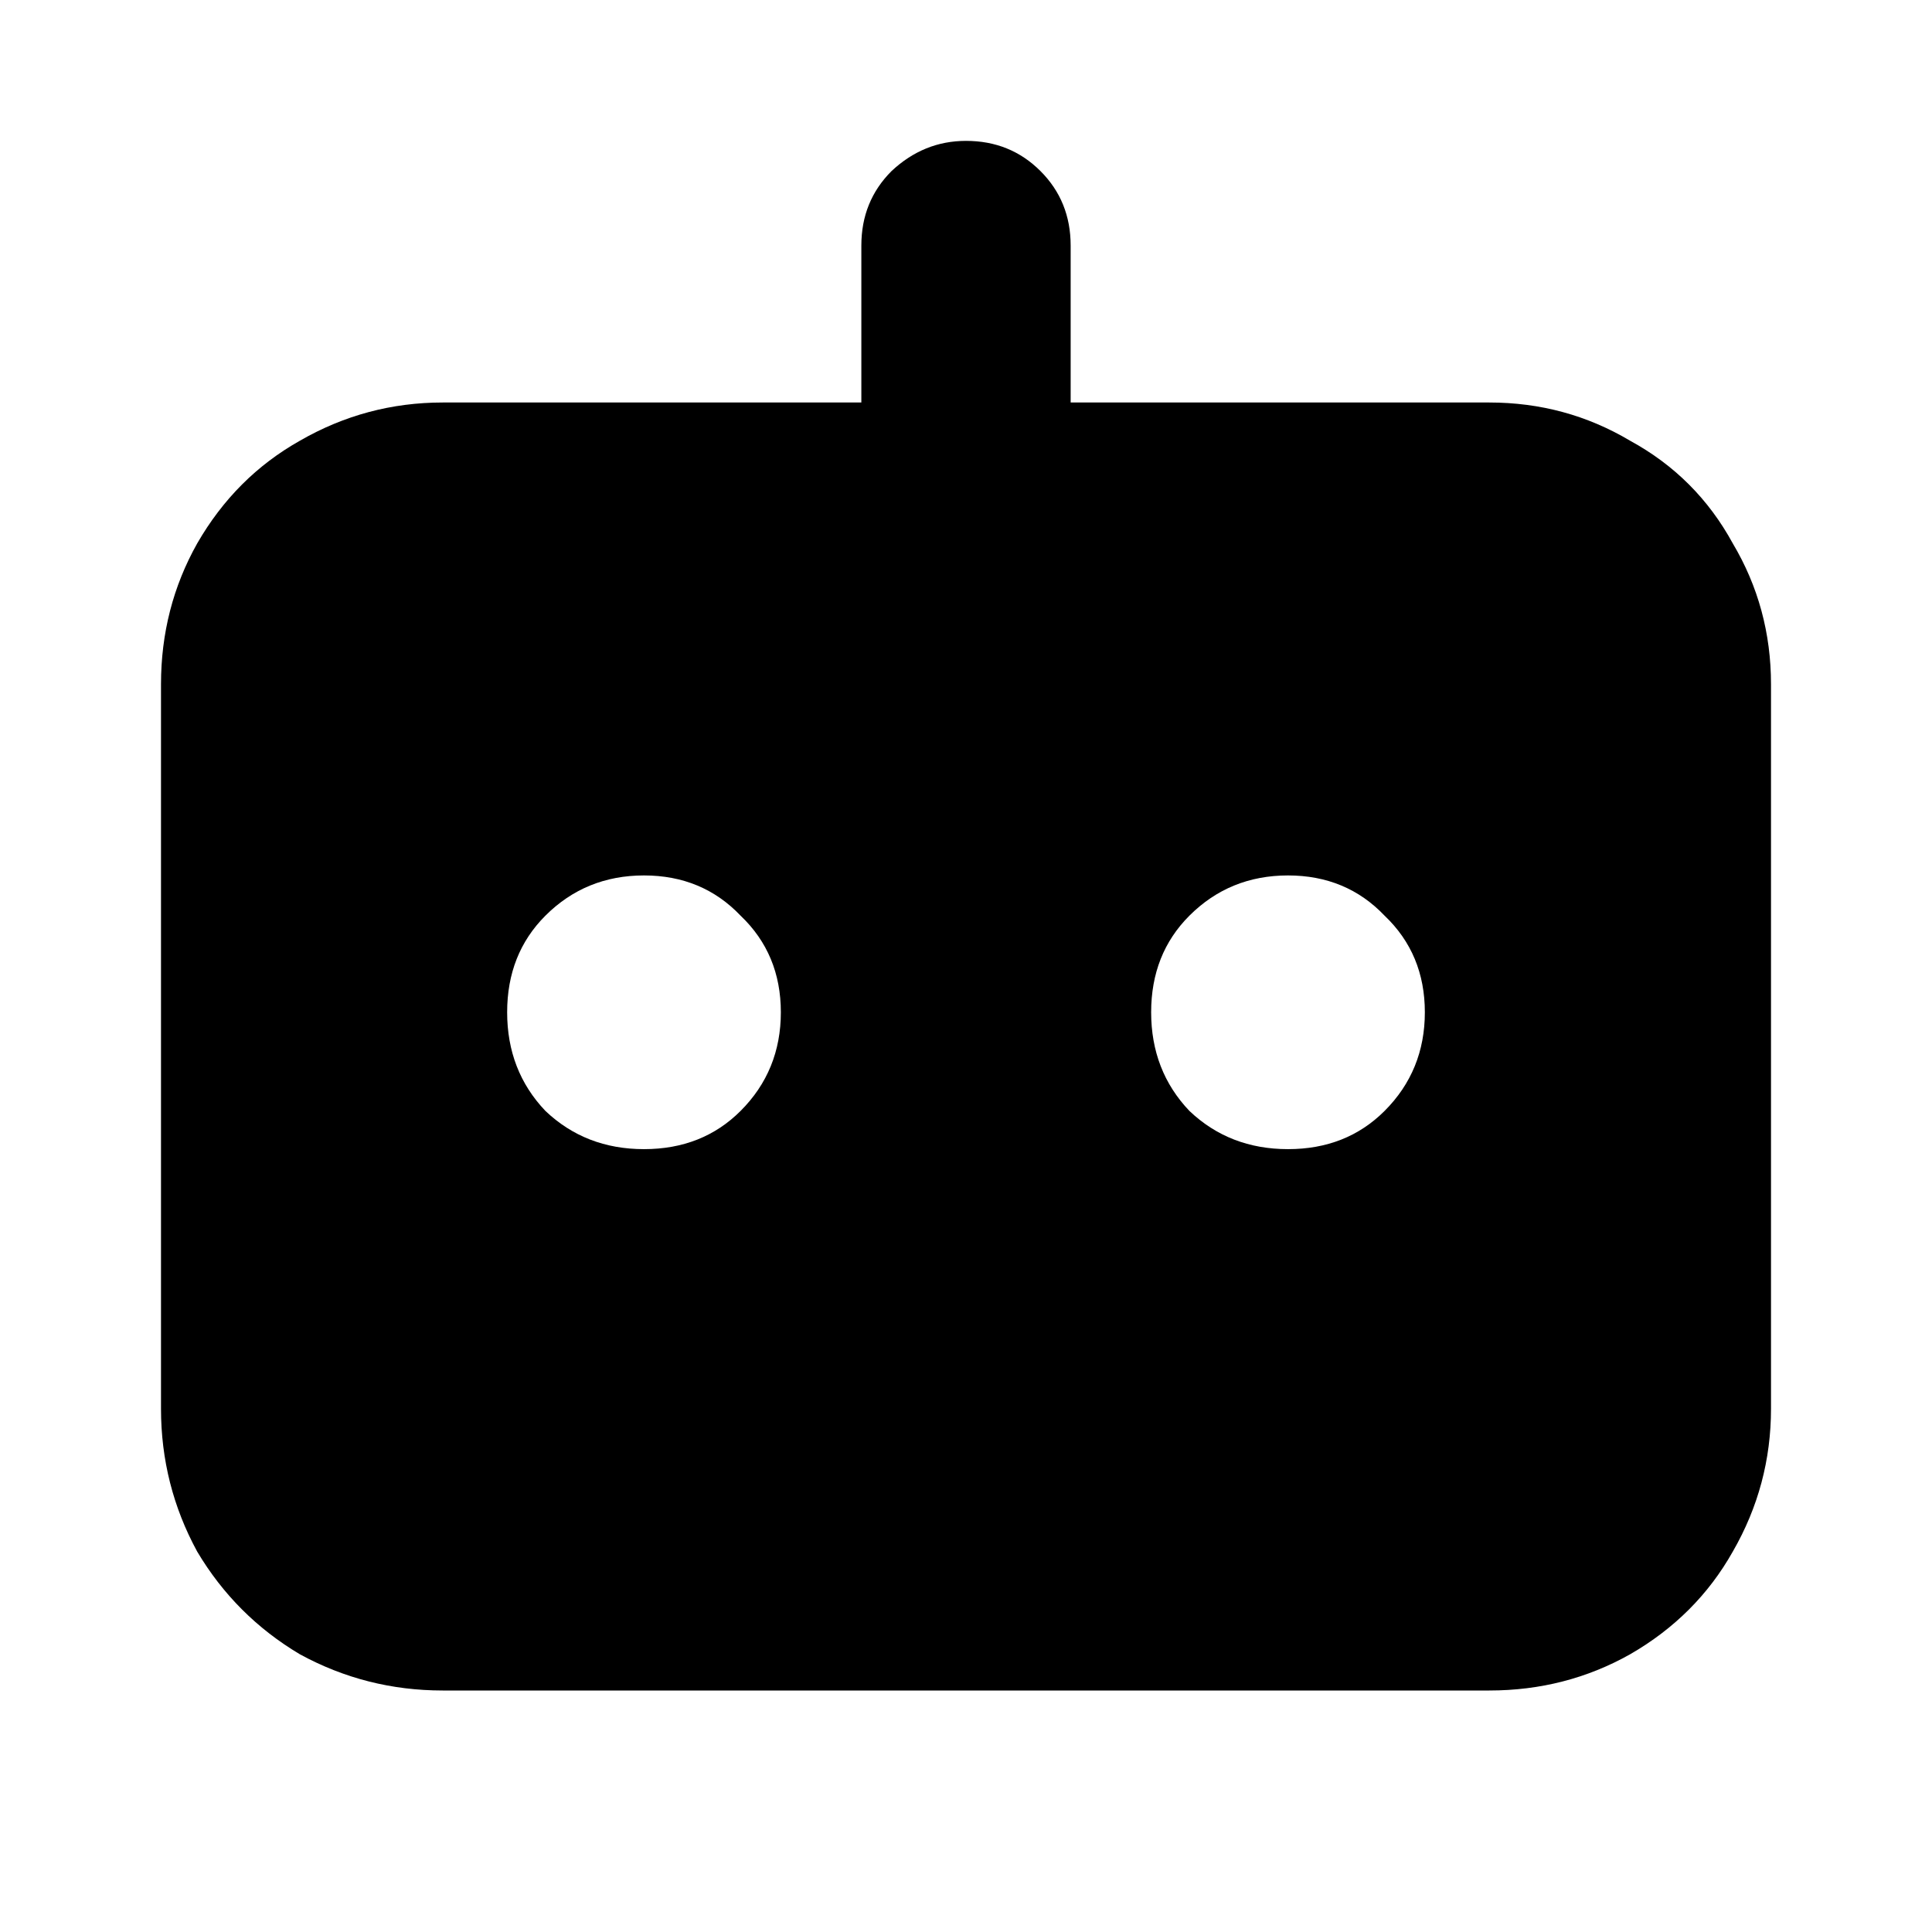
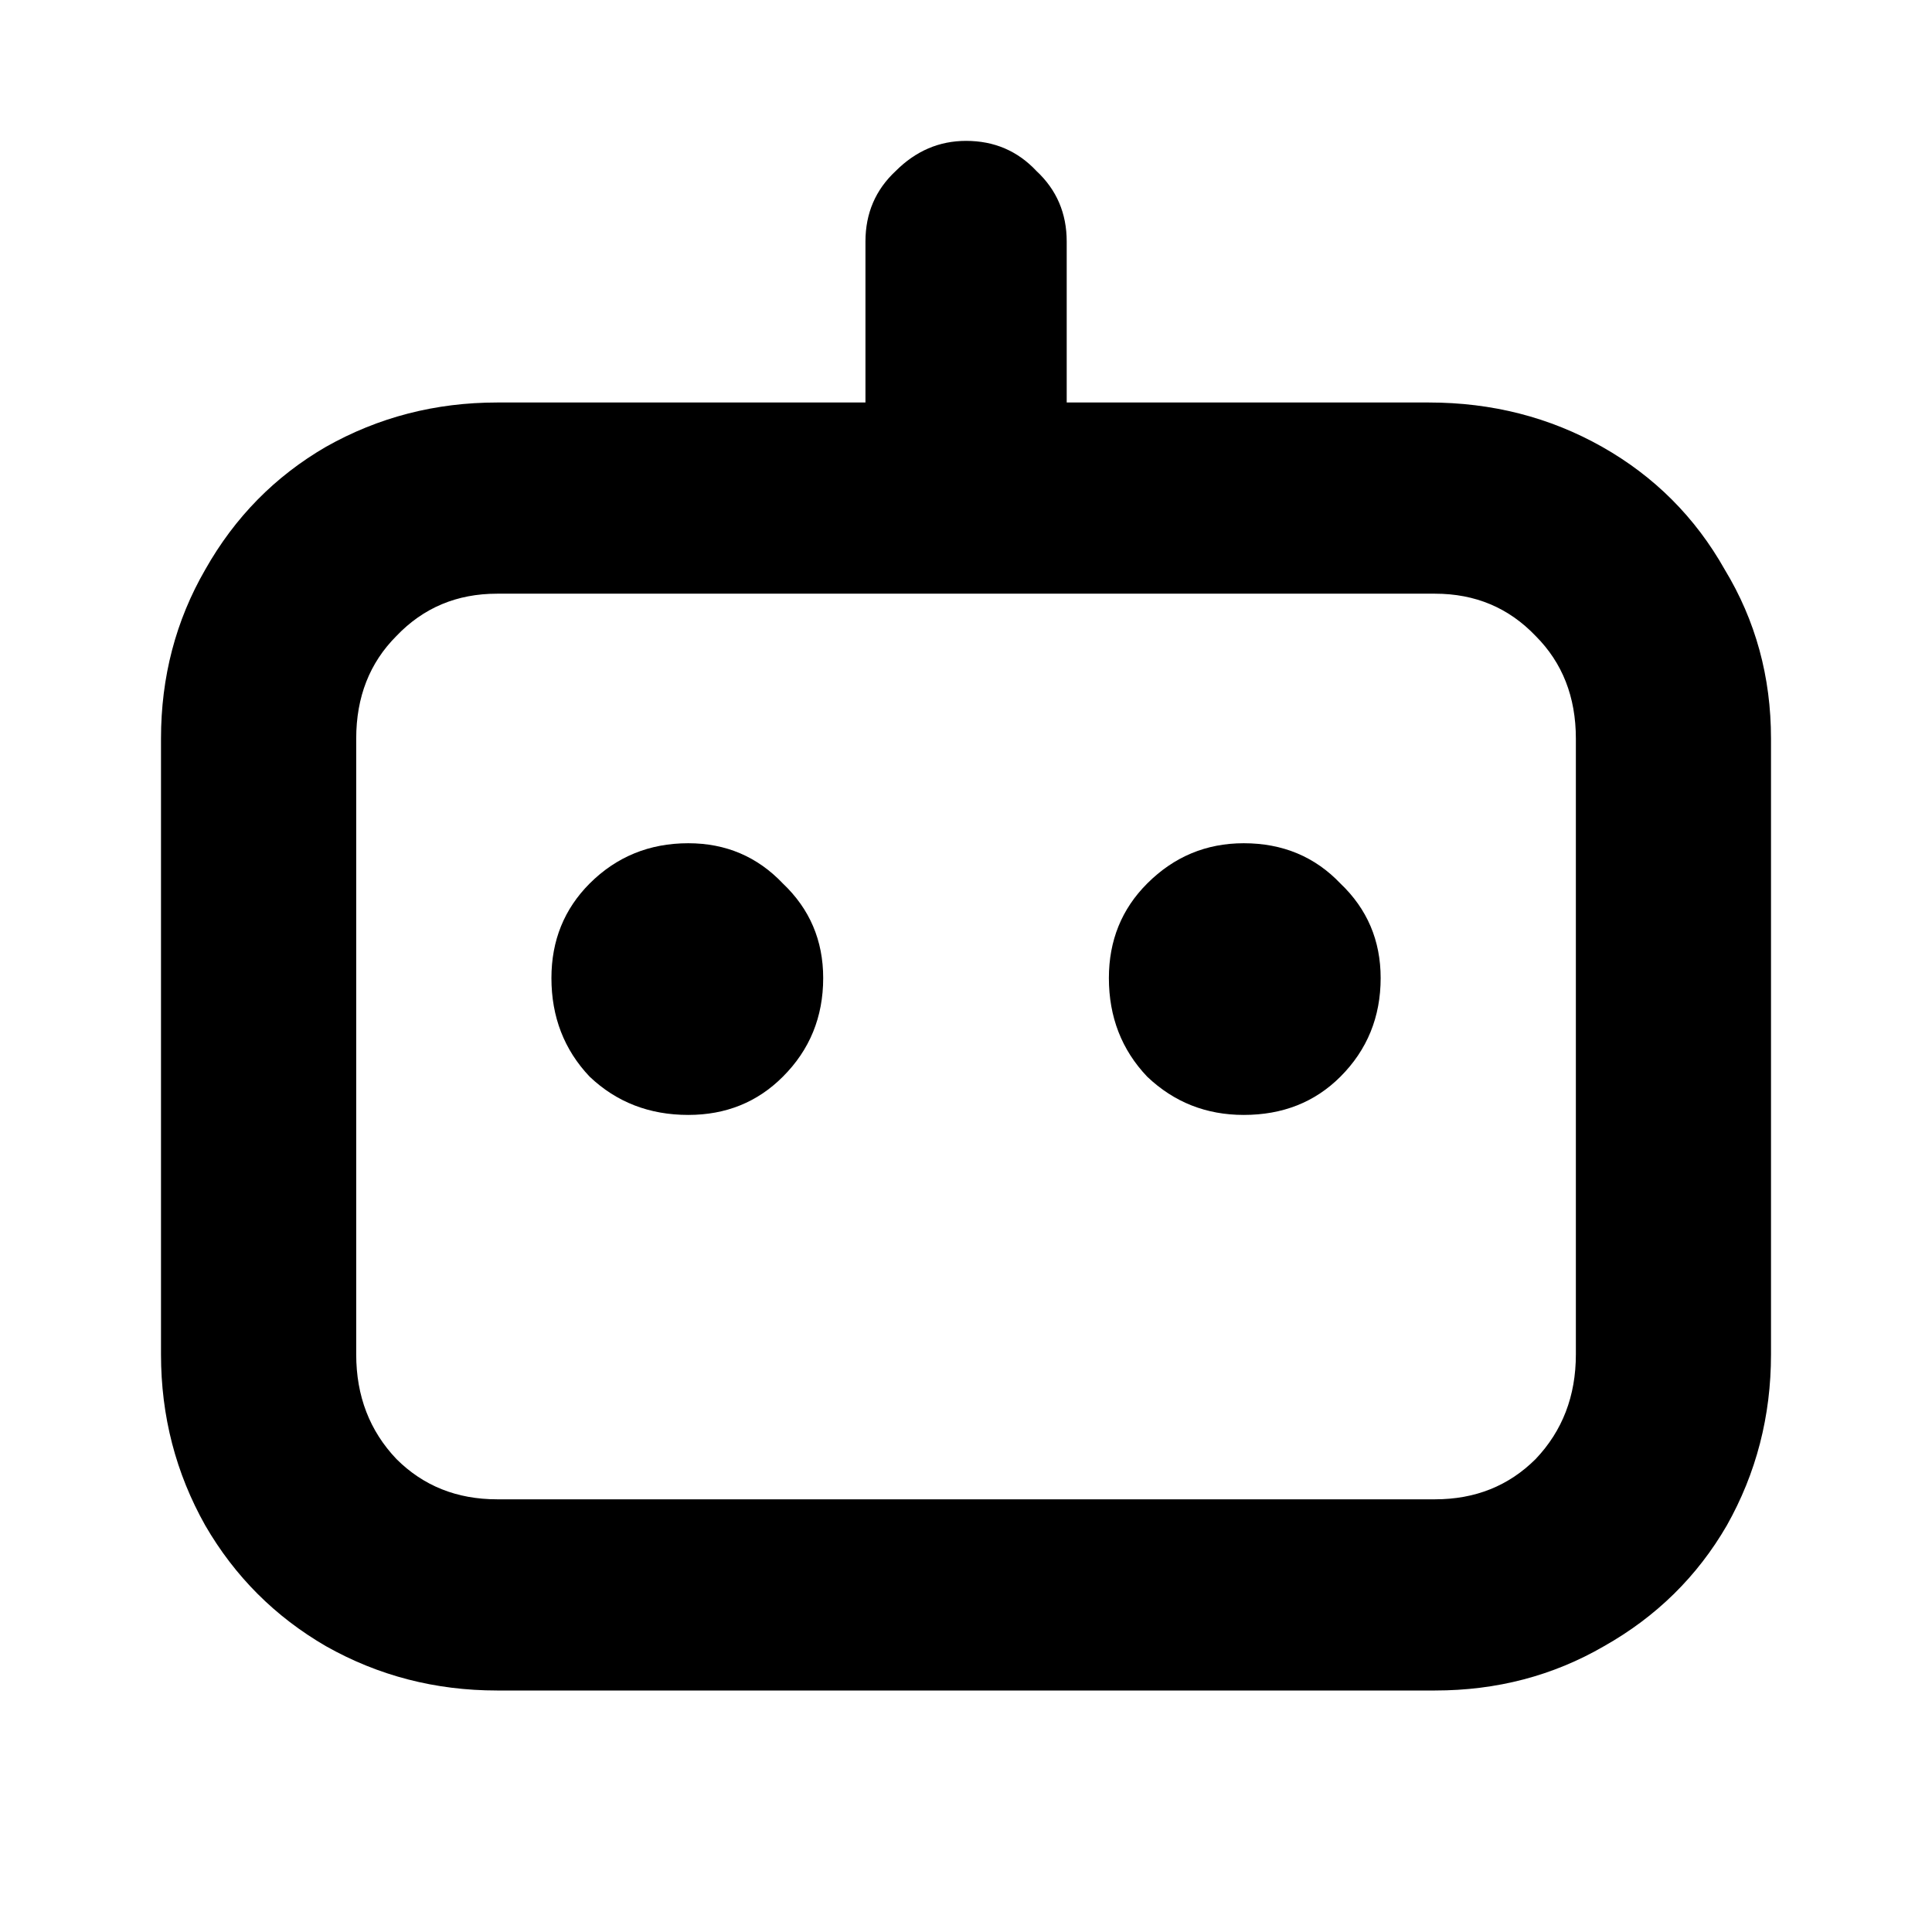
<svg xmlns="http://www.w3.org/2000/svg" width="24" height="24" viewBox="0 0 24 24" fill="none">
-   <g clip-path="url(#clip0_3206_14440)">
+   <g clip-path="url(#clip0_3250_17452)">
    <rect width="24" height="24" fill="white" />
-     <path d="M10.7 6.45V3.05C10.7 2.683 10.825 2.375 11.075 2.125C11.342 1.875 11.65 1.75 12 1.75C12.367 1.75 12.675 1.875 12.925 2.125C13.175 2.375 13.3 2.683 13.3 3.05V6.45H10.7ZM6.775 13.8C7.108 14.117 7.517 14.275 8 14.275C8.483 14.275 8.883 14.117 9.2 13.8C9.533 13.467 9.7 13.058 9.7 12.575C9.7 12.092 9.533 11.692 9.2 11.375C8.883 11.042 8.483 10.875 8 10.875C7.517 10.875 7.108 11.042 6.775 11.375C6.458 11.692 6.3 12.092 6.3 12.575C6.3 13.058 6.458 13.467 6.775 13.8ZM14.775 13.8C15.108 14.117 15.517 14.275 16 14.275C16.483 14.275 16.883 14.117 17.2 13.8C17.533 13.467 17.7 13.058 17.7 12.575C17.7 12.092 17.533 11.692 17.2 11.375C16.883 11.042 16.483 10.875 16 10.875C15.517 10.875 15.108 11.042 14.775 11.375C14.458 11.692 14.3 12.092 14.3 12.575C14.3 13.058 14.458 13.467 14.775 13.8ZM20.25 20.55C19.717 20.85 19.133 21 18.5 21H5.5C4.867 21 4.275 20.85 3.725 20.55C3.192 20.233 2.767 19.808 2.45 19.275C2.15 18.725 2 18.133 2 17.5V8.5C2 7.867 2.15 7.283 2.45 6.75C2.767 6.2 3.192 5.775 3.725 5.475C4.275 5.158 4.867 5 5.5 5H18.5C19.133 5 19.717 5.158 20.25 5.475C20.8 5.775 21.225 6.2 21.525 6.75C21.842 7.283 22 7.867 22 8.5V17.5C22 18.133 21.842 18.725 21.525 19.275C21.225 19.808 20.8 20.233 20.25 20.55Z" fill="black" />
+     <path d="M6.175 21C5.409 21 4.7 20.817 4.05 20.45C3.417 20.083 2.917 19.583 2.55 18.95C2.184 18.3 2 17.592 2 16.825V9.175C2 8.408 2.184 7.708 2.55 7.075C2.917 6.425 3.417 5.917 4.05 5.55C4.7 5.183 5.409 5 6.175 5H17.75C18.534 5 19.25 5.183 19.901 5.55C20.55 5.917 21.059 6.425 21.425 7.075C21.809 7.708 22 8.408 22 9.175V16.825C22 17.592 21.817 18.3 21.451 18.95C21.084 19.583 20.576 20.083 19.925 20.45C19.292 20.817 18.592 21 17.826 21H6.175ZM17.826 18.625C18.326 18.625 18.742 18.458 19.076 18.125C19.409 17.775 19.576 17.342 19.576 16.825V9.175C19.576 8.658 19.409 8.233 19.076 7.9C18.742 7.55 18.326 7.375 17.826 7.375H6.175C5.675 7.375 5.259 7.55 4.925 7.9C4.592 8.233 4.425 8.658 4.425 9.175V16.825C4.425 17.342 4.592 17.775 4.925 18.125C5.259 18.458 5.675 18.625 6.175 18.625H17.826ZM10.751 3C10.751 2.65 10.876 2.358 11.126 2.125C11.376 1.875 11.667 1.75 12.001 1.75C12.351 1.75 12.642 1.875 12.876 2.125C13.126 2.358 13.251 2.65 13.251 3V5.625H10.751V3ZM8.55 13.85C8.067 13.85 7.659 13.692 7.325 13.375C7.009 13.042 6.85 12.633 6.85 12.15C6.85 11.683 7.009 11.292 7.325 10.975C7.659 10.642 8.067 10.475 8.55 10.475C9.017 10.475 9.409 10.642 9.725 10.975C10.059 11.292 10.226 11.683 10.226 12.15C10.226 12.633 10.059 13.042 9.725 13.375C9.409 13.692 9.017 13.85 8.55 13.85ZM15.45 13.85C14.984 13.85 14.584 13.692 14.251 13.375C13.934 13.042 13.775 12.633 13.775 12.15C13.775 11.683 13.934 11.292 14.251 10.975C14.584 10.642 14.984 10.475 15.45 10.475C15.934 10.475 16.334 10.642 16.651 10.975C16.984 11.292 17.151 11.683 17.151 12.15C17.151 12.633 16.984 13.042 16.651 13.375C16.334 13.692 15.934 13.85 15.45 13.85Z" fill="black" />
  </g>
  <defs>
-     <clipPath id="clip0_3206_14440">
+     <clipPath id="clip0_3250_17452">
      <rect width="24" height="24" fill="white" />
    </clipPath>
  </defs>
</svg>
